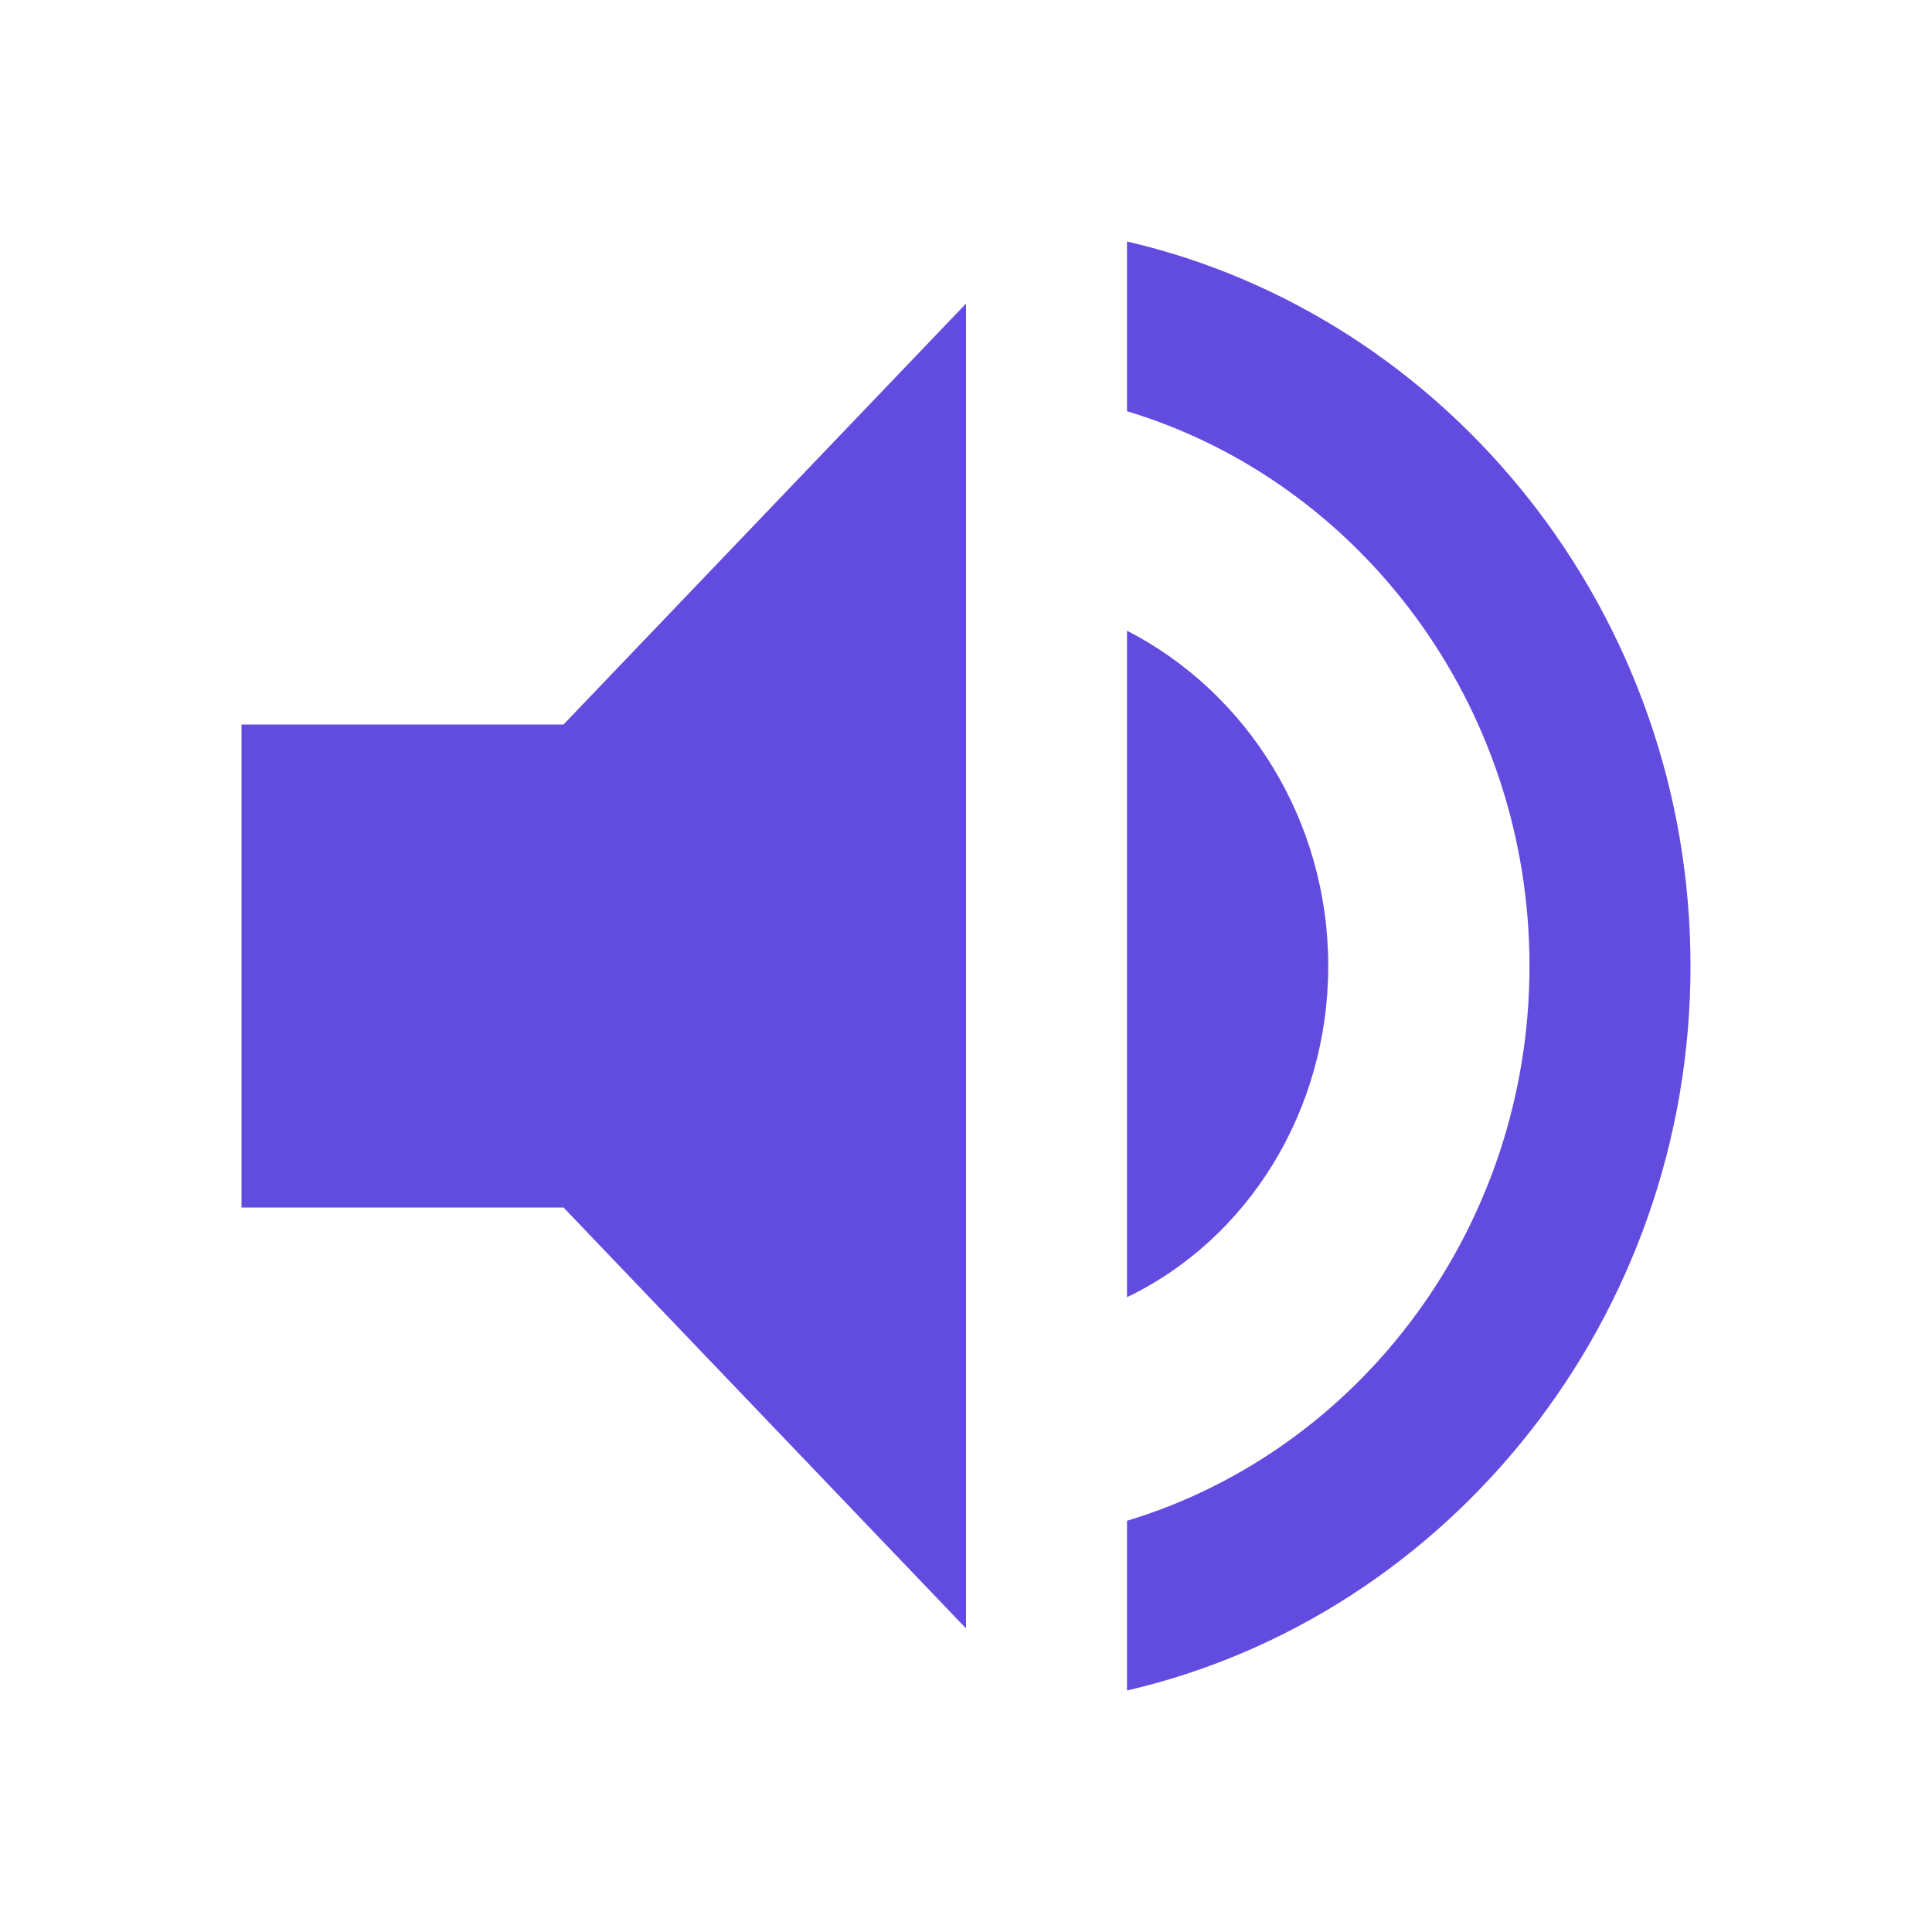
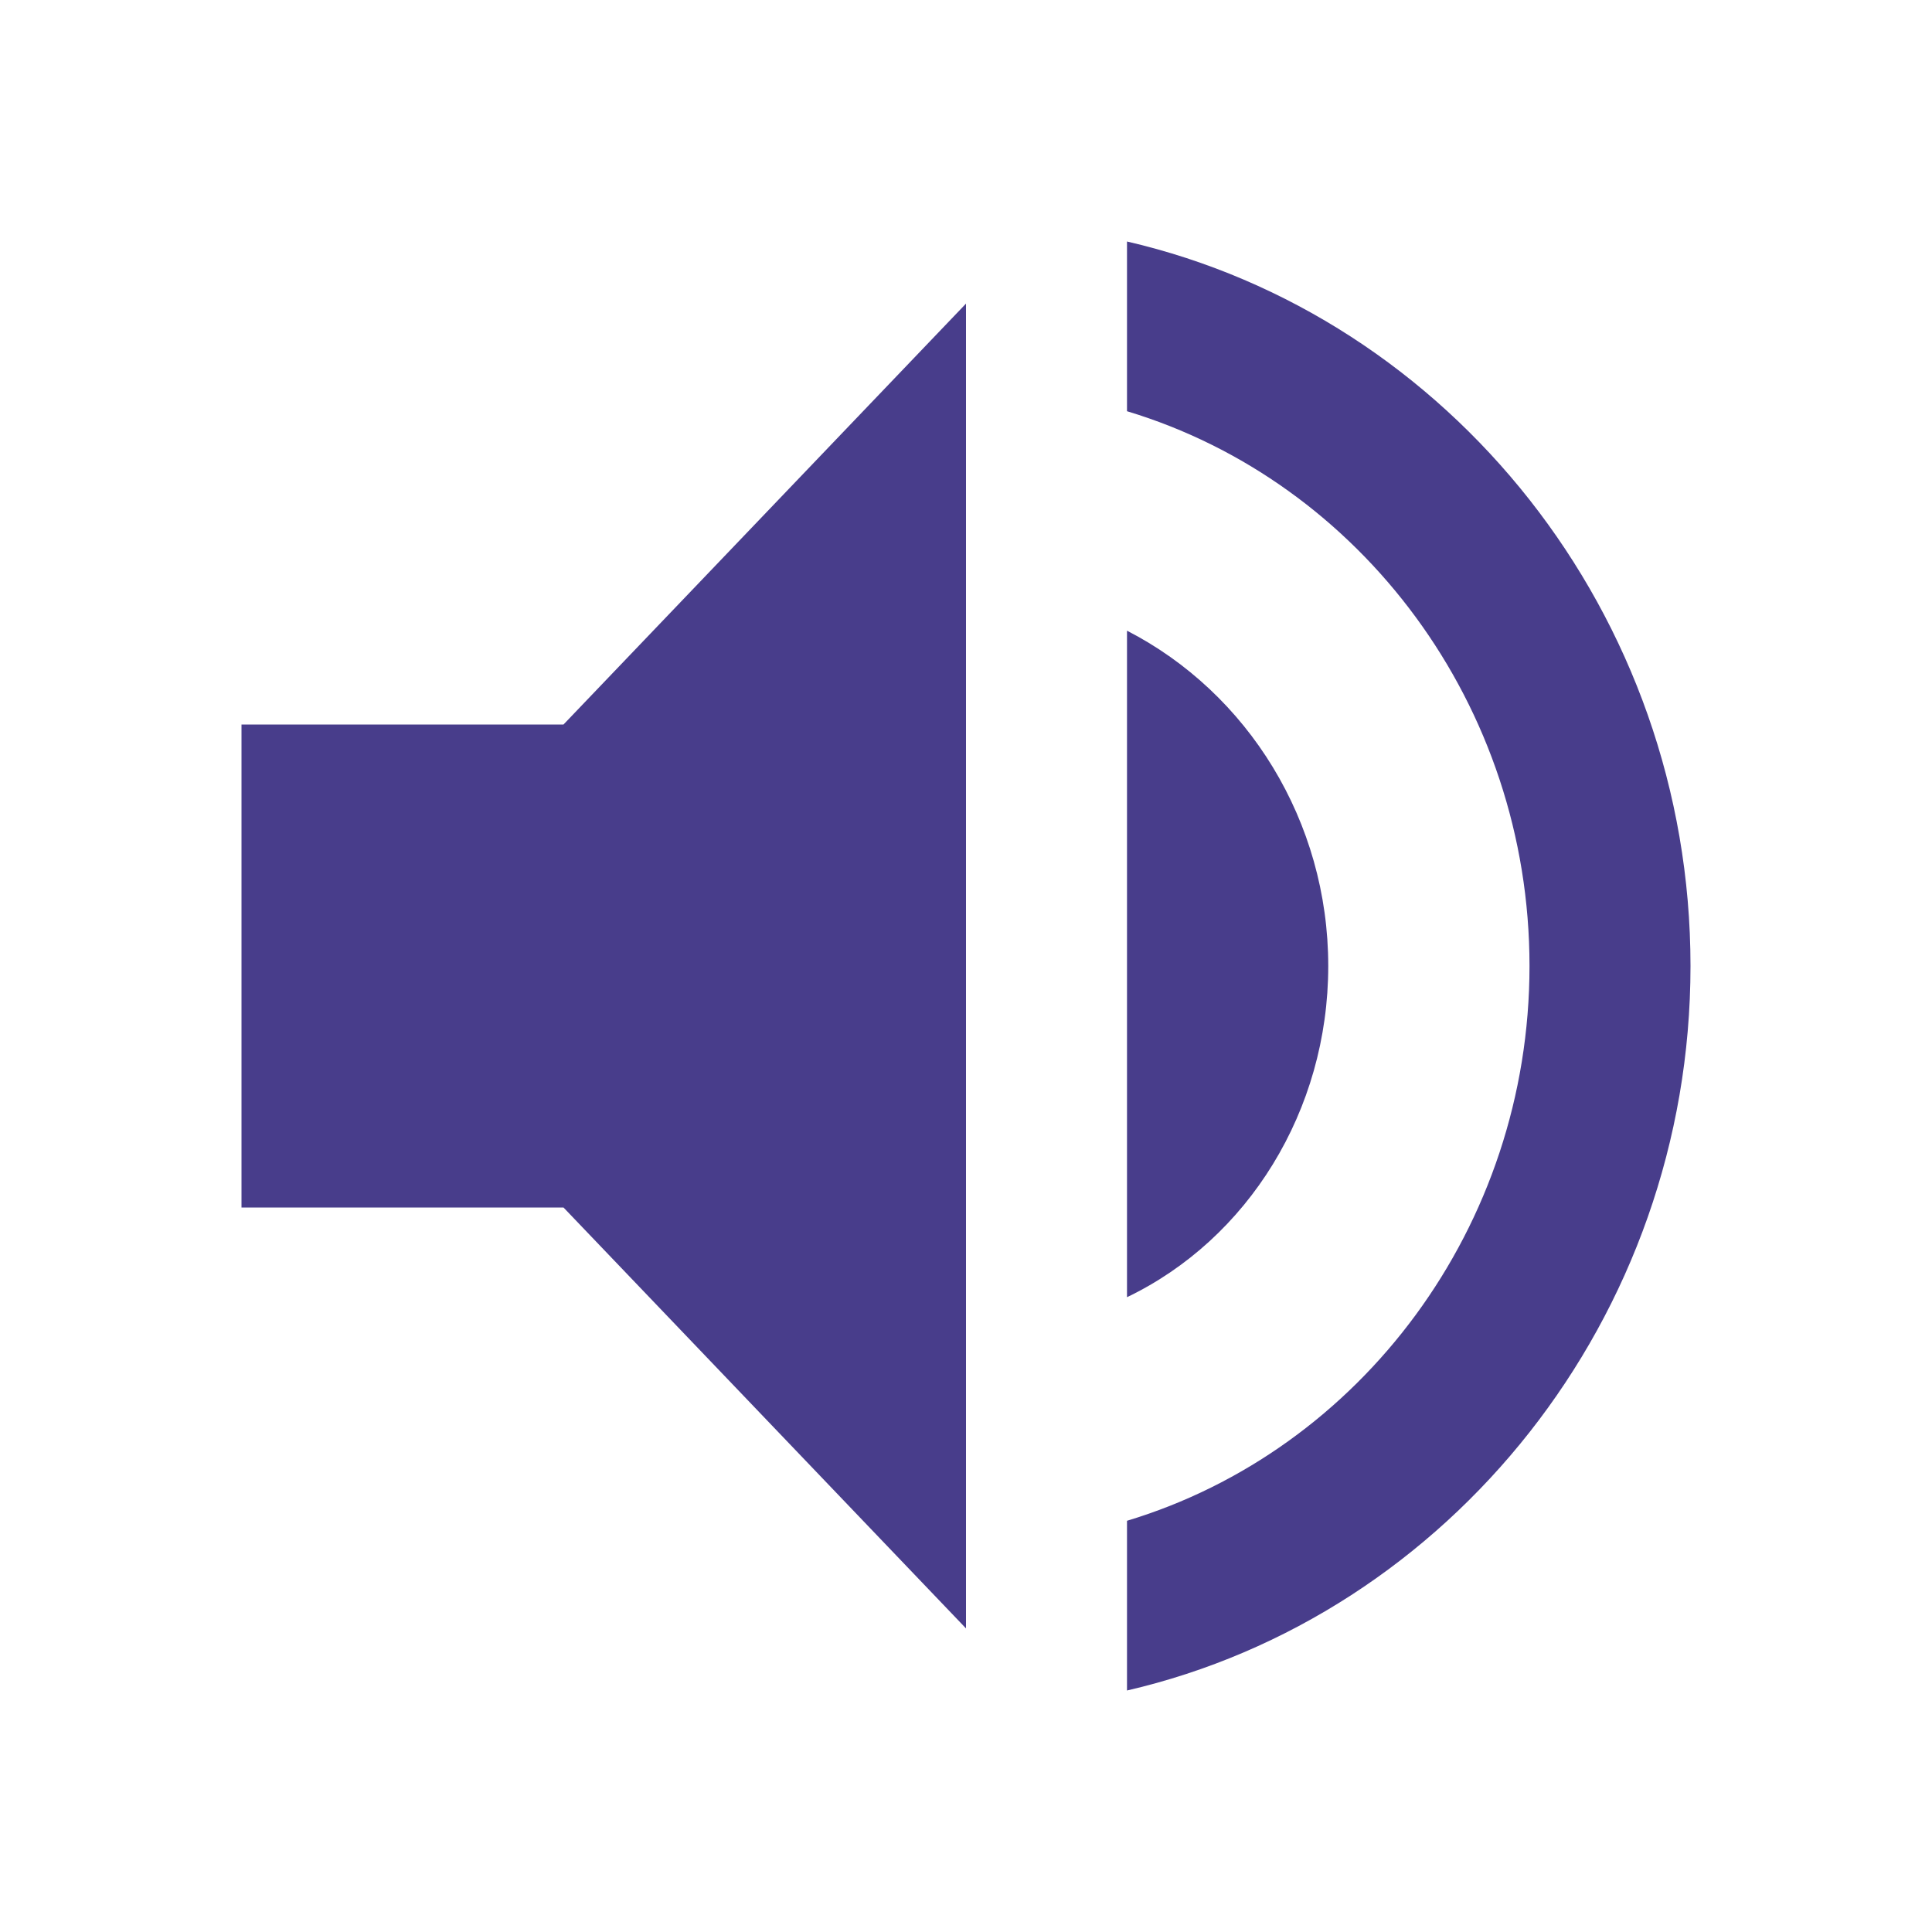
- <svg xmlns="http://www.w3.org/2000/svg" fill="#624ce0" viewBox="0 0 512 512">
+ <svg xmlns="http://www.w3.org/2000/svg" fill="#483d8b" viewBox="0 0 512 512">
  <path d="M64 192v128h85.334L256 431.543V80.458L149.334 192H64zm288 64c0-38.399-21.333-72.407-53.333-88.863v176.636C330.667 328.408 352 294.4 352 256zM298.667 64v44.978C360.531 127.632 405.334 186.882 405.334 256c0 69.119-44.803 128.369-106.667 147.022V448C384 428.254 448 349.257 448 256c0-93.256-64-172.254-149.333-192z" />
</svg>
